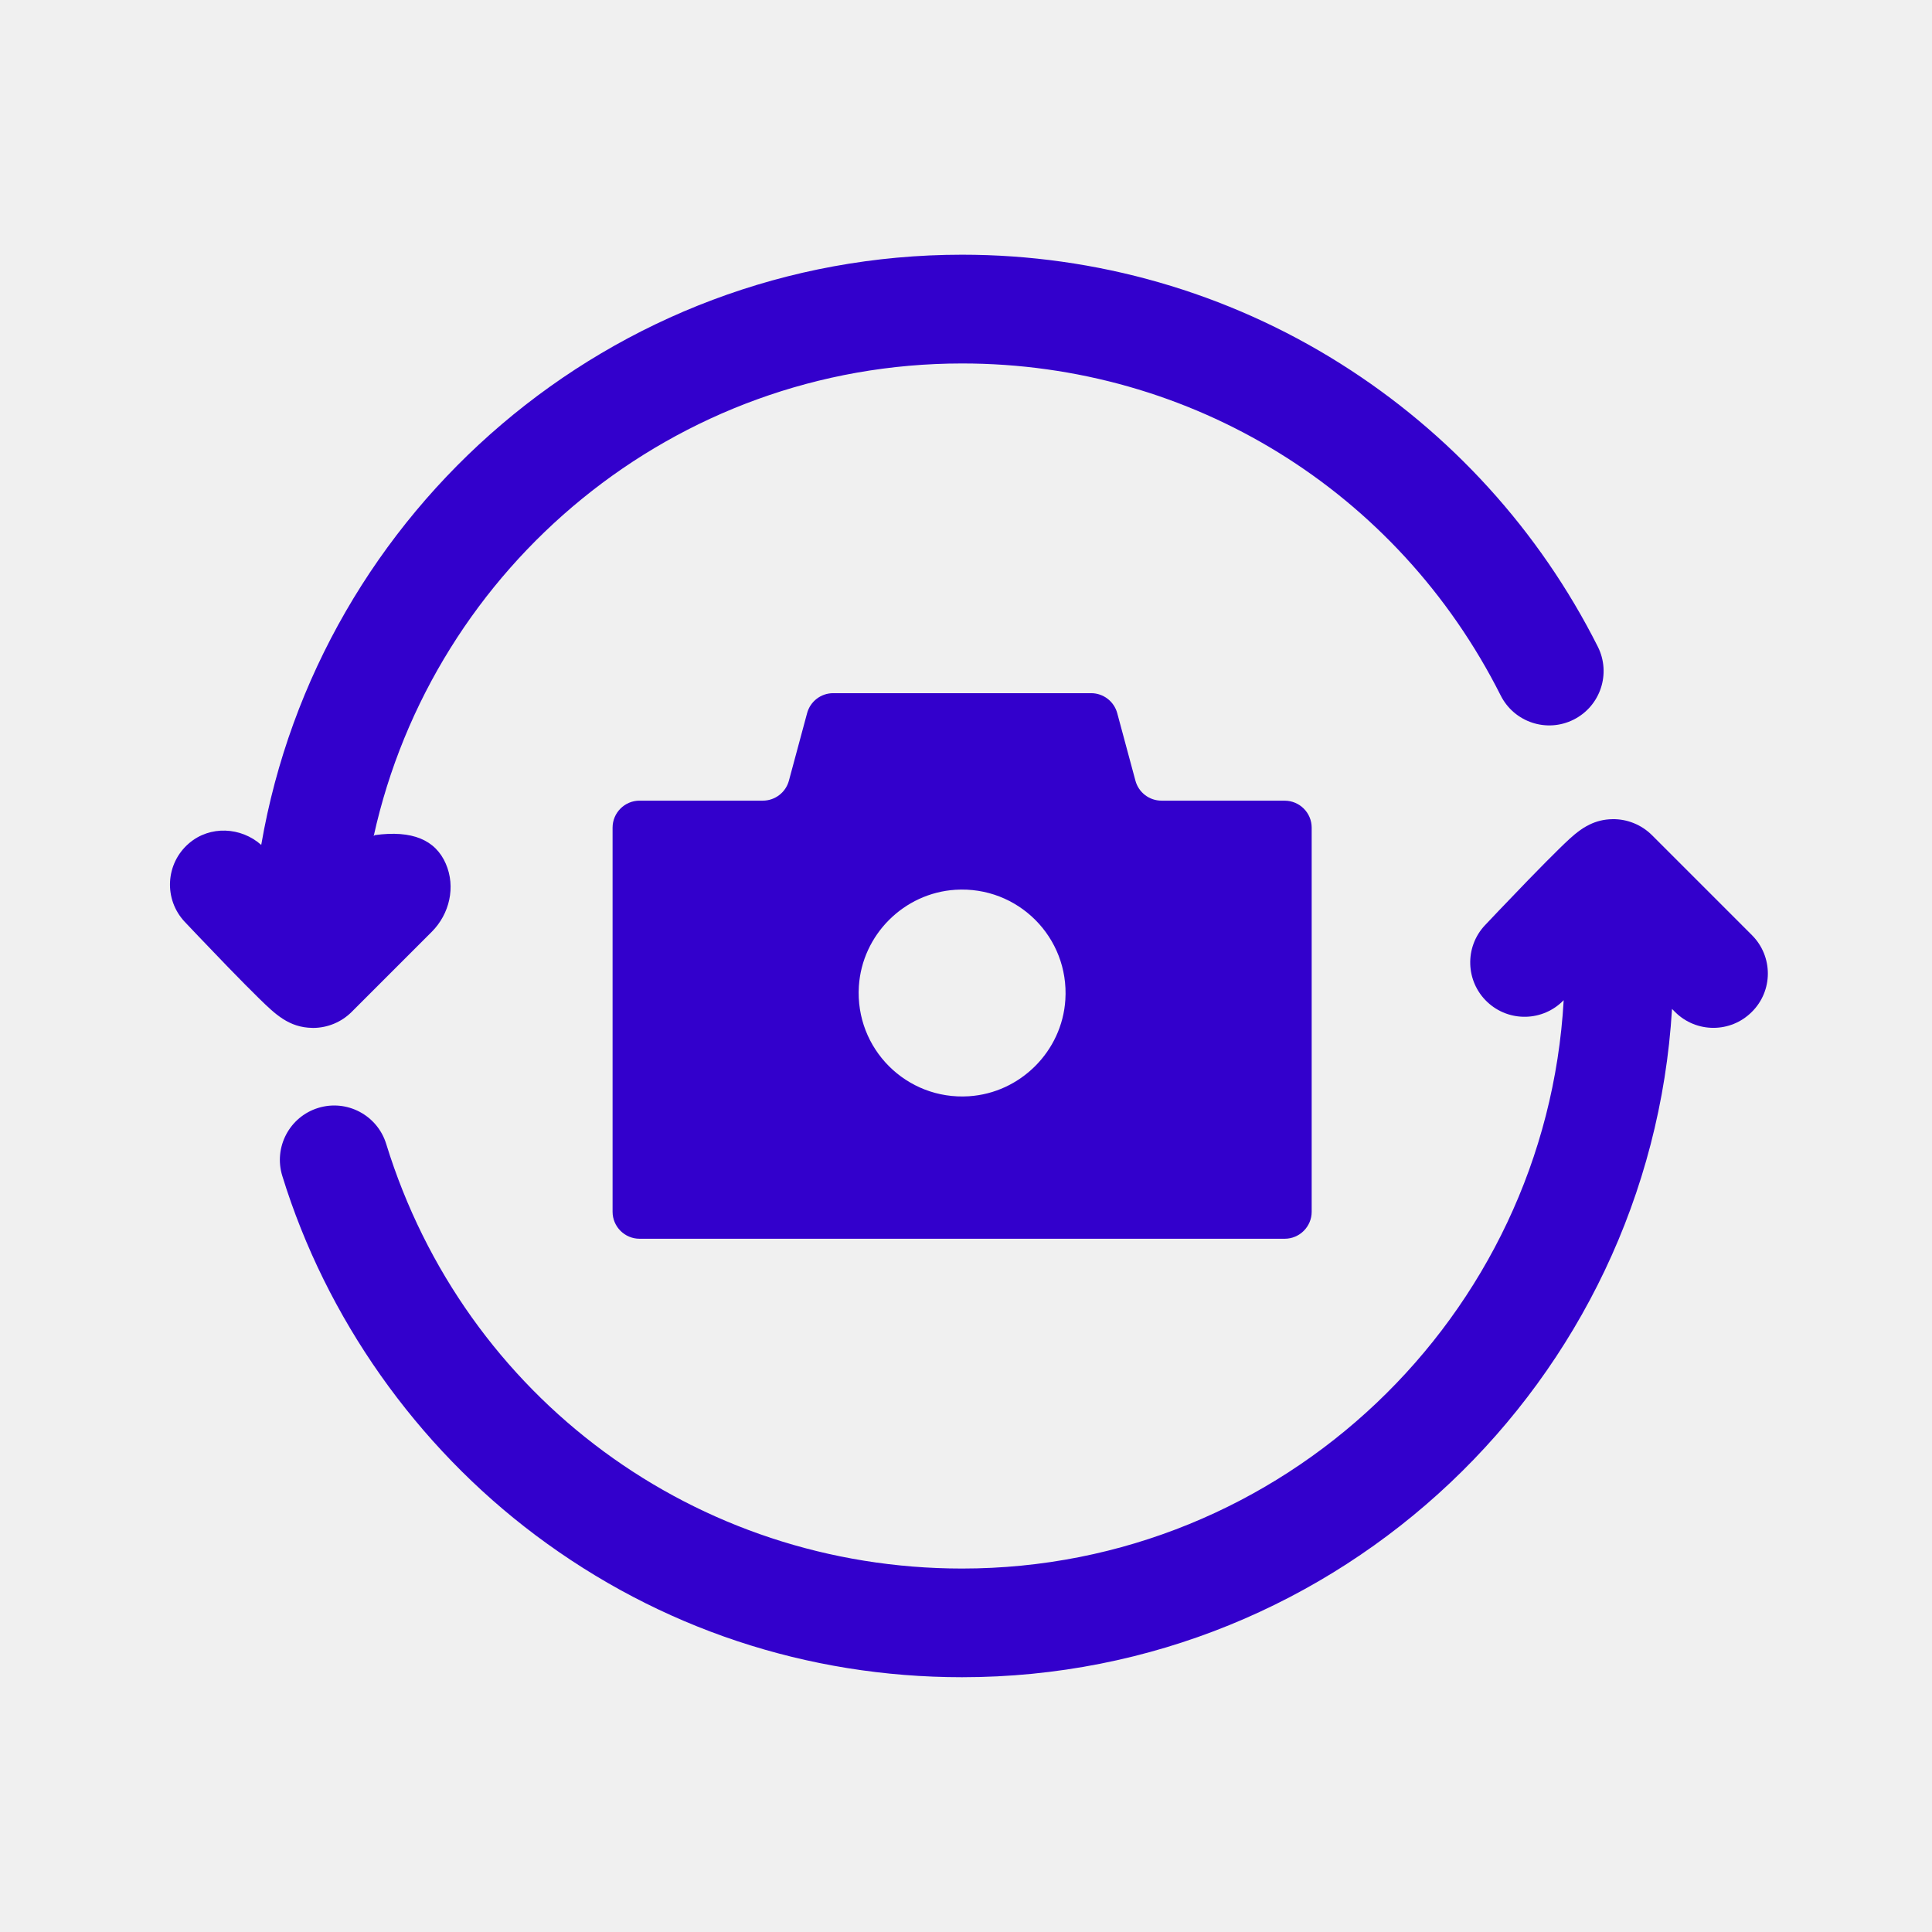
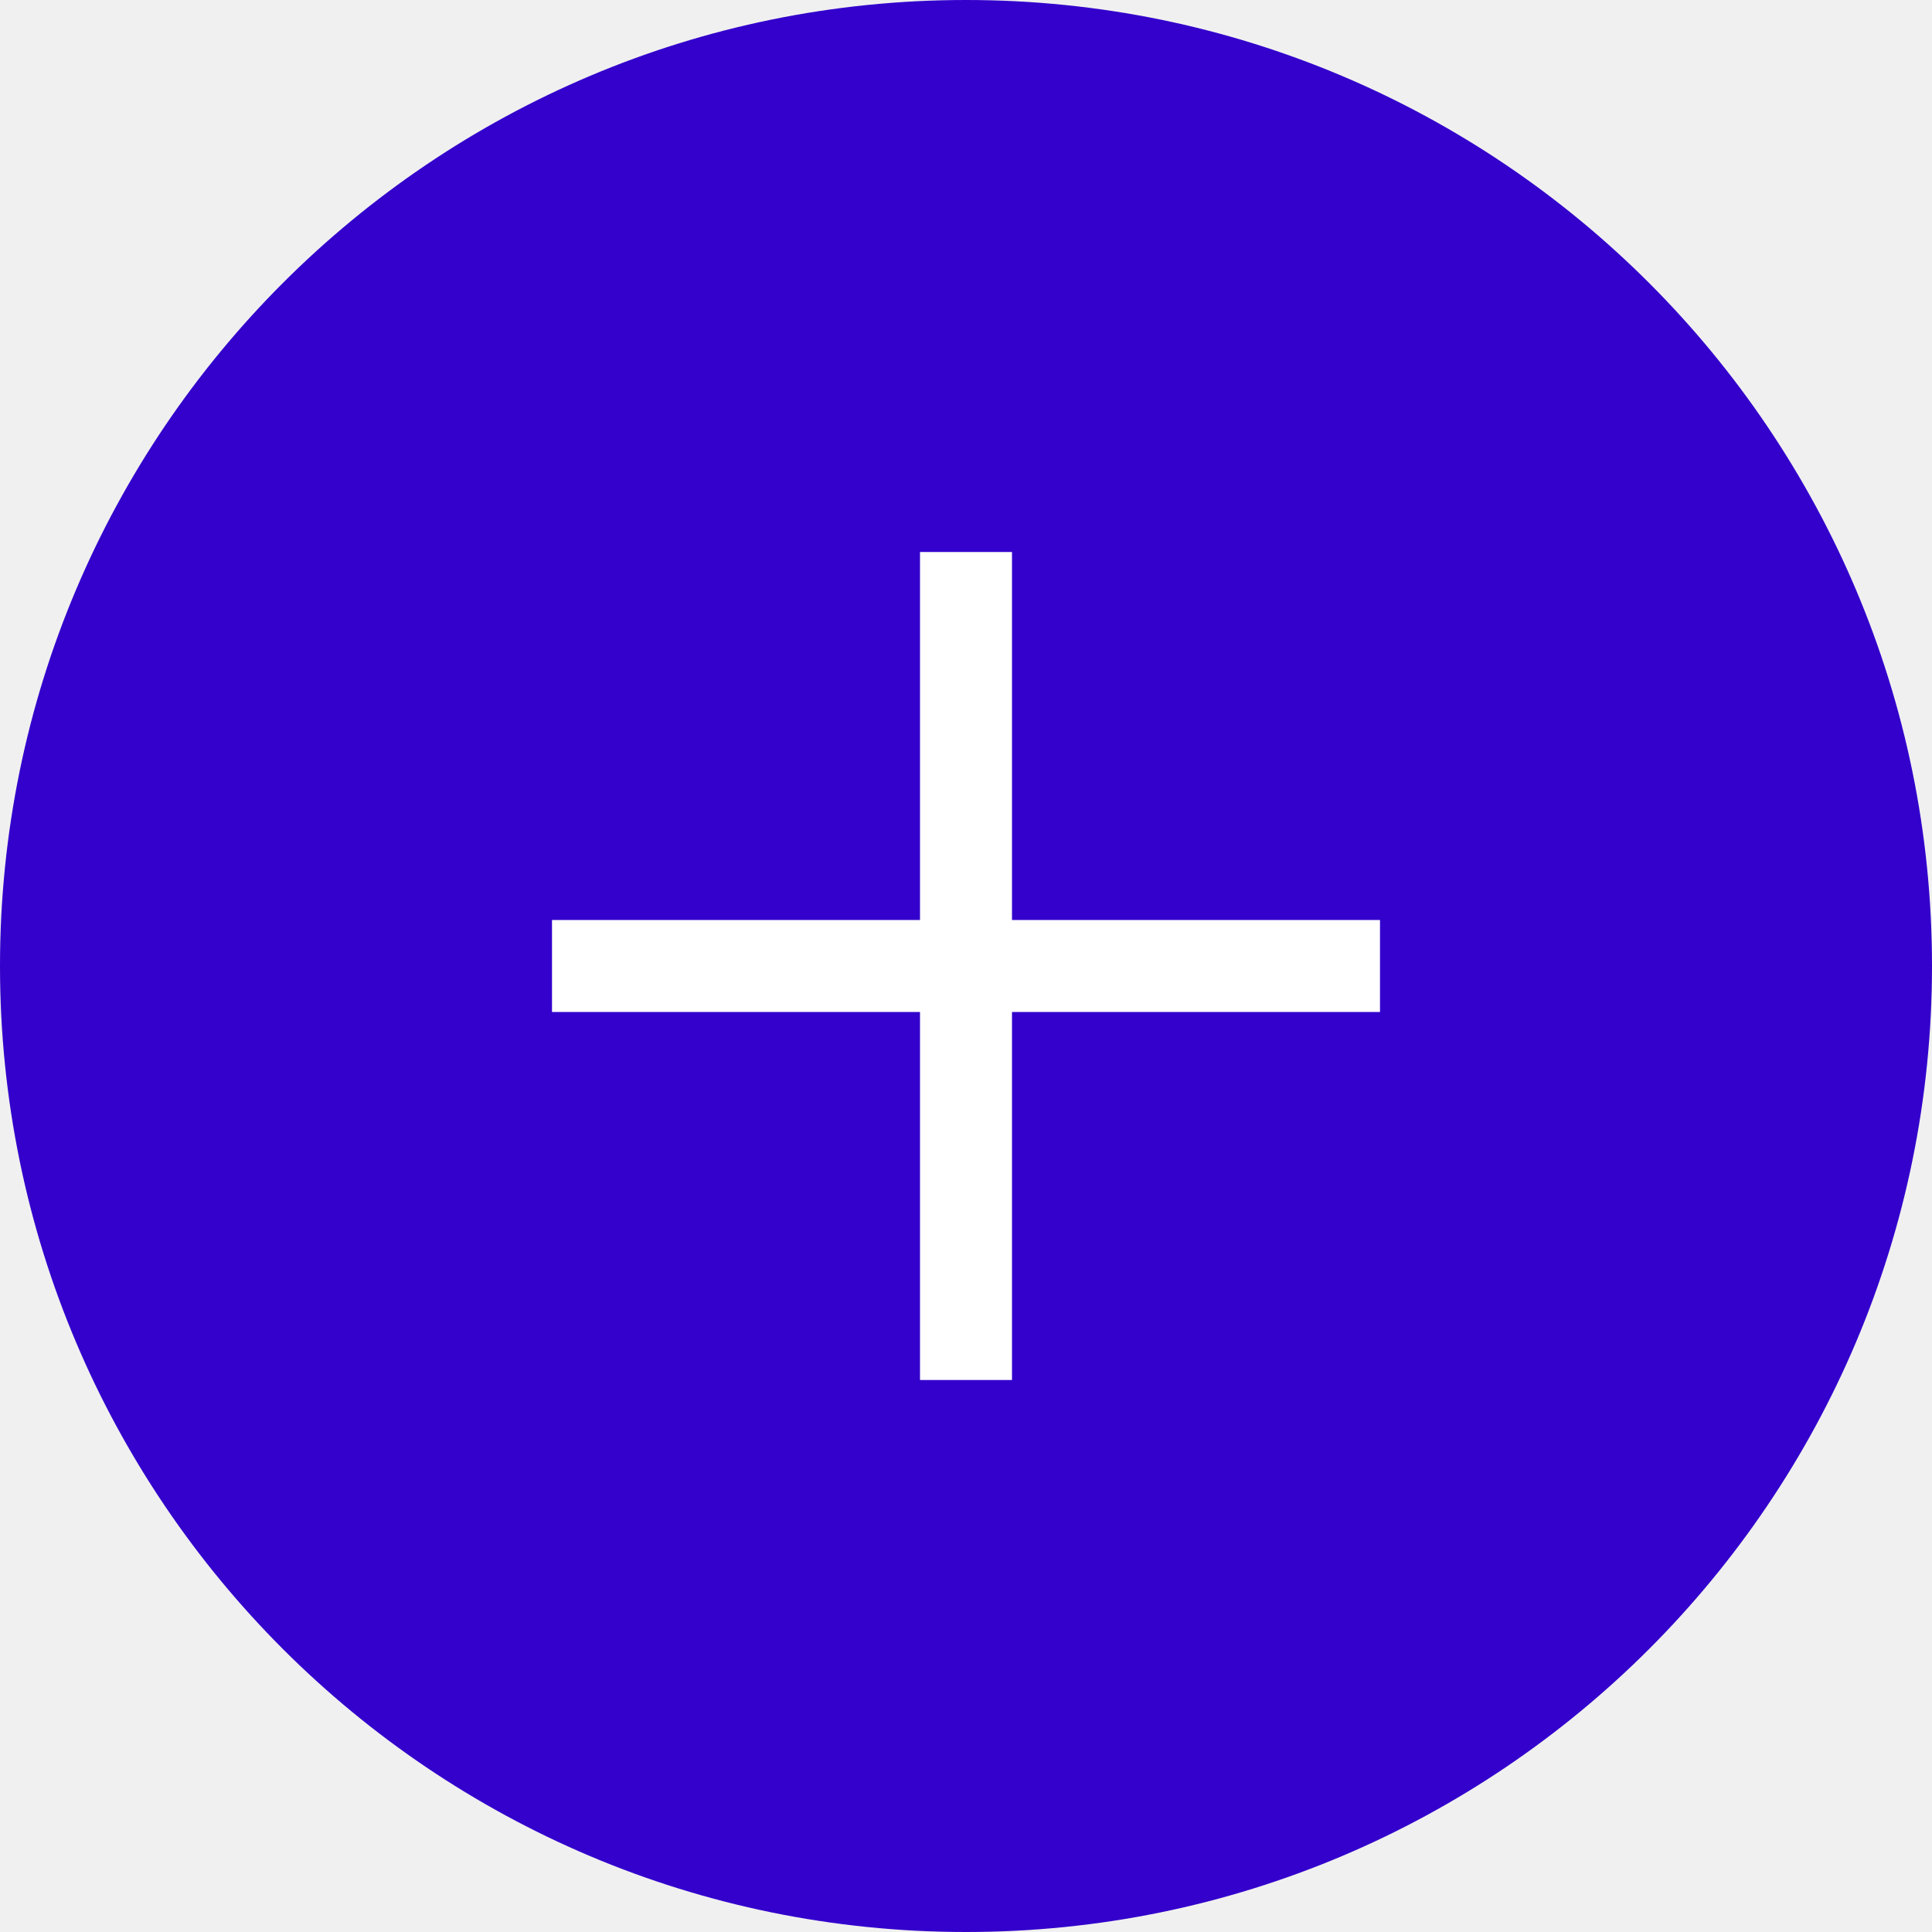
- <svg xmlns="http://www.w3.org/2000/svg" width="800px" height="800px" viewBox="0 0 512 512" version="1.1" xml:space="preserve" fill="#000000">
-   <g id="SVGRepo_bgCarrier" stroke-width="0" />
-   <g id="SVGRepo_tracerCarrier" stroke-linecap="round" stroke-linejoin="round" />
-   <g id="SVGRepo_iconCarrier">
-     <style type="text/css"> .st0{fill:#3300cc;} .st1{fill:none;stroke:#3300cc;stroke-width:32;stroke-linecap:round;stroke-linejoin:round;stroke-miterlimit:10;} </style>
-     <g id="Layer_1" />
-     <g id="Layer_2">
-       <g>
-         <g>
-           <path class="st0" d="M307.81,212.18c-3.24,0-6.07-2.17-6.91-5.3l-4.82-17.88c-0.84-3.12-3.68-5.3-6.91-5.3h-21.46h-25.44H220.8 c-3.24,0-6.07,2.17-6.91,5.3l-4.82,17.88c-0.84,3.12-3.68,5.3-6.91,5.3H169.5c-3.96,0-7.16,3.21-7.16,7.16v101.78 c0,3.96,3.21,7.16,7.16,7.16h170.95c3.96,0,7.16-3.21,7.16-7.16V219.35c0-3.96-3.21-7.16-7.16-7.16H307.81z M282.33,264.94 c-0.86,13.64-11.93,24.71-25.58,25.58c-16.54,1.05-30.18-12.59-29.14-29.14c0.86-13.64,11.93-24.71,25.58-25.58 C269.74,234.76,283.38,248.4,282.33,264.94z" />
-         </g>
-         <g>
-           <path class="st0" d="M82.95,272.41c3.82,0,7.53-1.53,10.23-4.23l21.23-21.23c4.74-4.74,6.4-11.92,3.73-18.06 c-2.73-6.29-8.88-8.95-18.84-7.57l-0.27,0.27c15.78-71.56,79.7-125.27,155.94-125.27c60.72,0,115.41,33.72,142.73,87.99 c3.58,7.11,12.24,9.97,19.34,6.39c7.11-3.58,9.97-12.24,6.39-19.34c-15.47-30.73-39.05-56.66-68.22-75.01 C325.23,77.47,290.57,67.5,254.98,67.5c-93,0-170.48,67.71-185.75,156.41c-5.38-4.77-13.59-5.18-19.13-0.44 c-6.3,5.39-6.75,14.88-1.13,20.84c0.23,0.24,5.69,6.03,11.41,11.93c3.41,3.51,6.2,6.33,8.3,8.38c4.23,4.13,7.88,7.69,14.07,7.78 C82.81,272.41,82.88,272.41,82.95,272.41z" />
-         </g>
-         <g>
-           <path class="st0" d="M464.28,247.82l-26.5-26.5c-2.75-2.75-6.57-4.3-10.44-4.23c-2.33,0.03-4.29,0.56-6.07,1.42 c-0.26,0.12-0.51,0.26-0.76,0.4c-0.04,0.02-0.08,0.04-0.12,0.06c-0.59,0.33-1.16,0.68-1.69,1.08c-1.88,1.34-3.6,3.03-5.44,4.82 c-2.1,2.05-4.89,4.87-8.3,8.38c-5.72,5.9-11.18,11.68-11.41,11.93c-5.46,5.79-5.19,14.91,0.6,20.36 c5.75,5.42,14.77,5.18,20.24-0.48c-4.72,83.85-74.42,150.62-159.43,150.62c-70.52,0-131.86-45.23-152.62-112.55 c-2.35-7.6-10.41-11.86-18.01-9.52c-7.6,2.34-11.86,10.41-9.52,18.01c11.62,37.68,35.48,71.52,67.19,95.28 c32.8,24.59,71.86,37.58,112.96,37.58c100.11,0,182.23-78.45,188.14-177.1l0.79,0.79c2.81,2.81,6.5,4.22,10.18,4.22 c3.69,0,7.37-1.41,10.18-4.22C469.91,262.57,469.91,253.45,464.28,247.82z" />
-         </g>
-       </g>
-     </g>
-   </g>
+ <svg xmlns="http://www.w3.org/2000/svg" width="42" height="42" viewBox="0 0 42 42" fill="none">
+   <circle cx="21" cy="21" r="20.5" fill="#3300CC" stroke="#3300CC" />
+   <line x1="21" y1="12" x2="21" y2="30" stroke="white" stroke-width="2" />
+   <line x1="12" y1="21" x2="30" y2="21" stroke="white" stroke-width="2" />
</svg>
